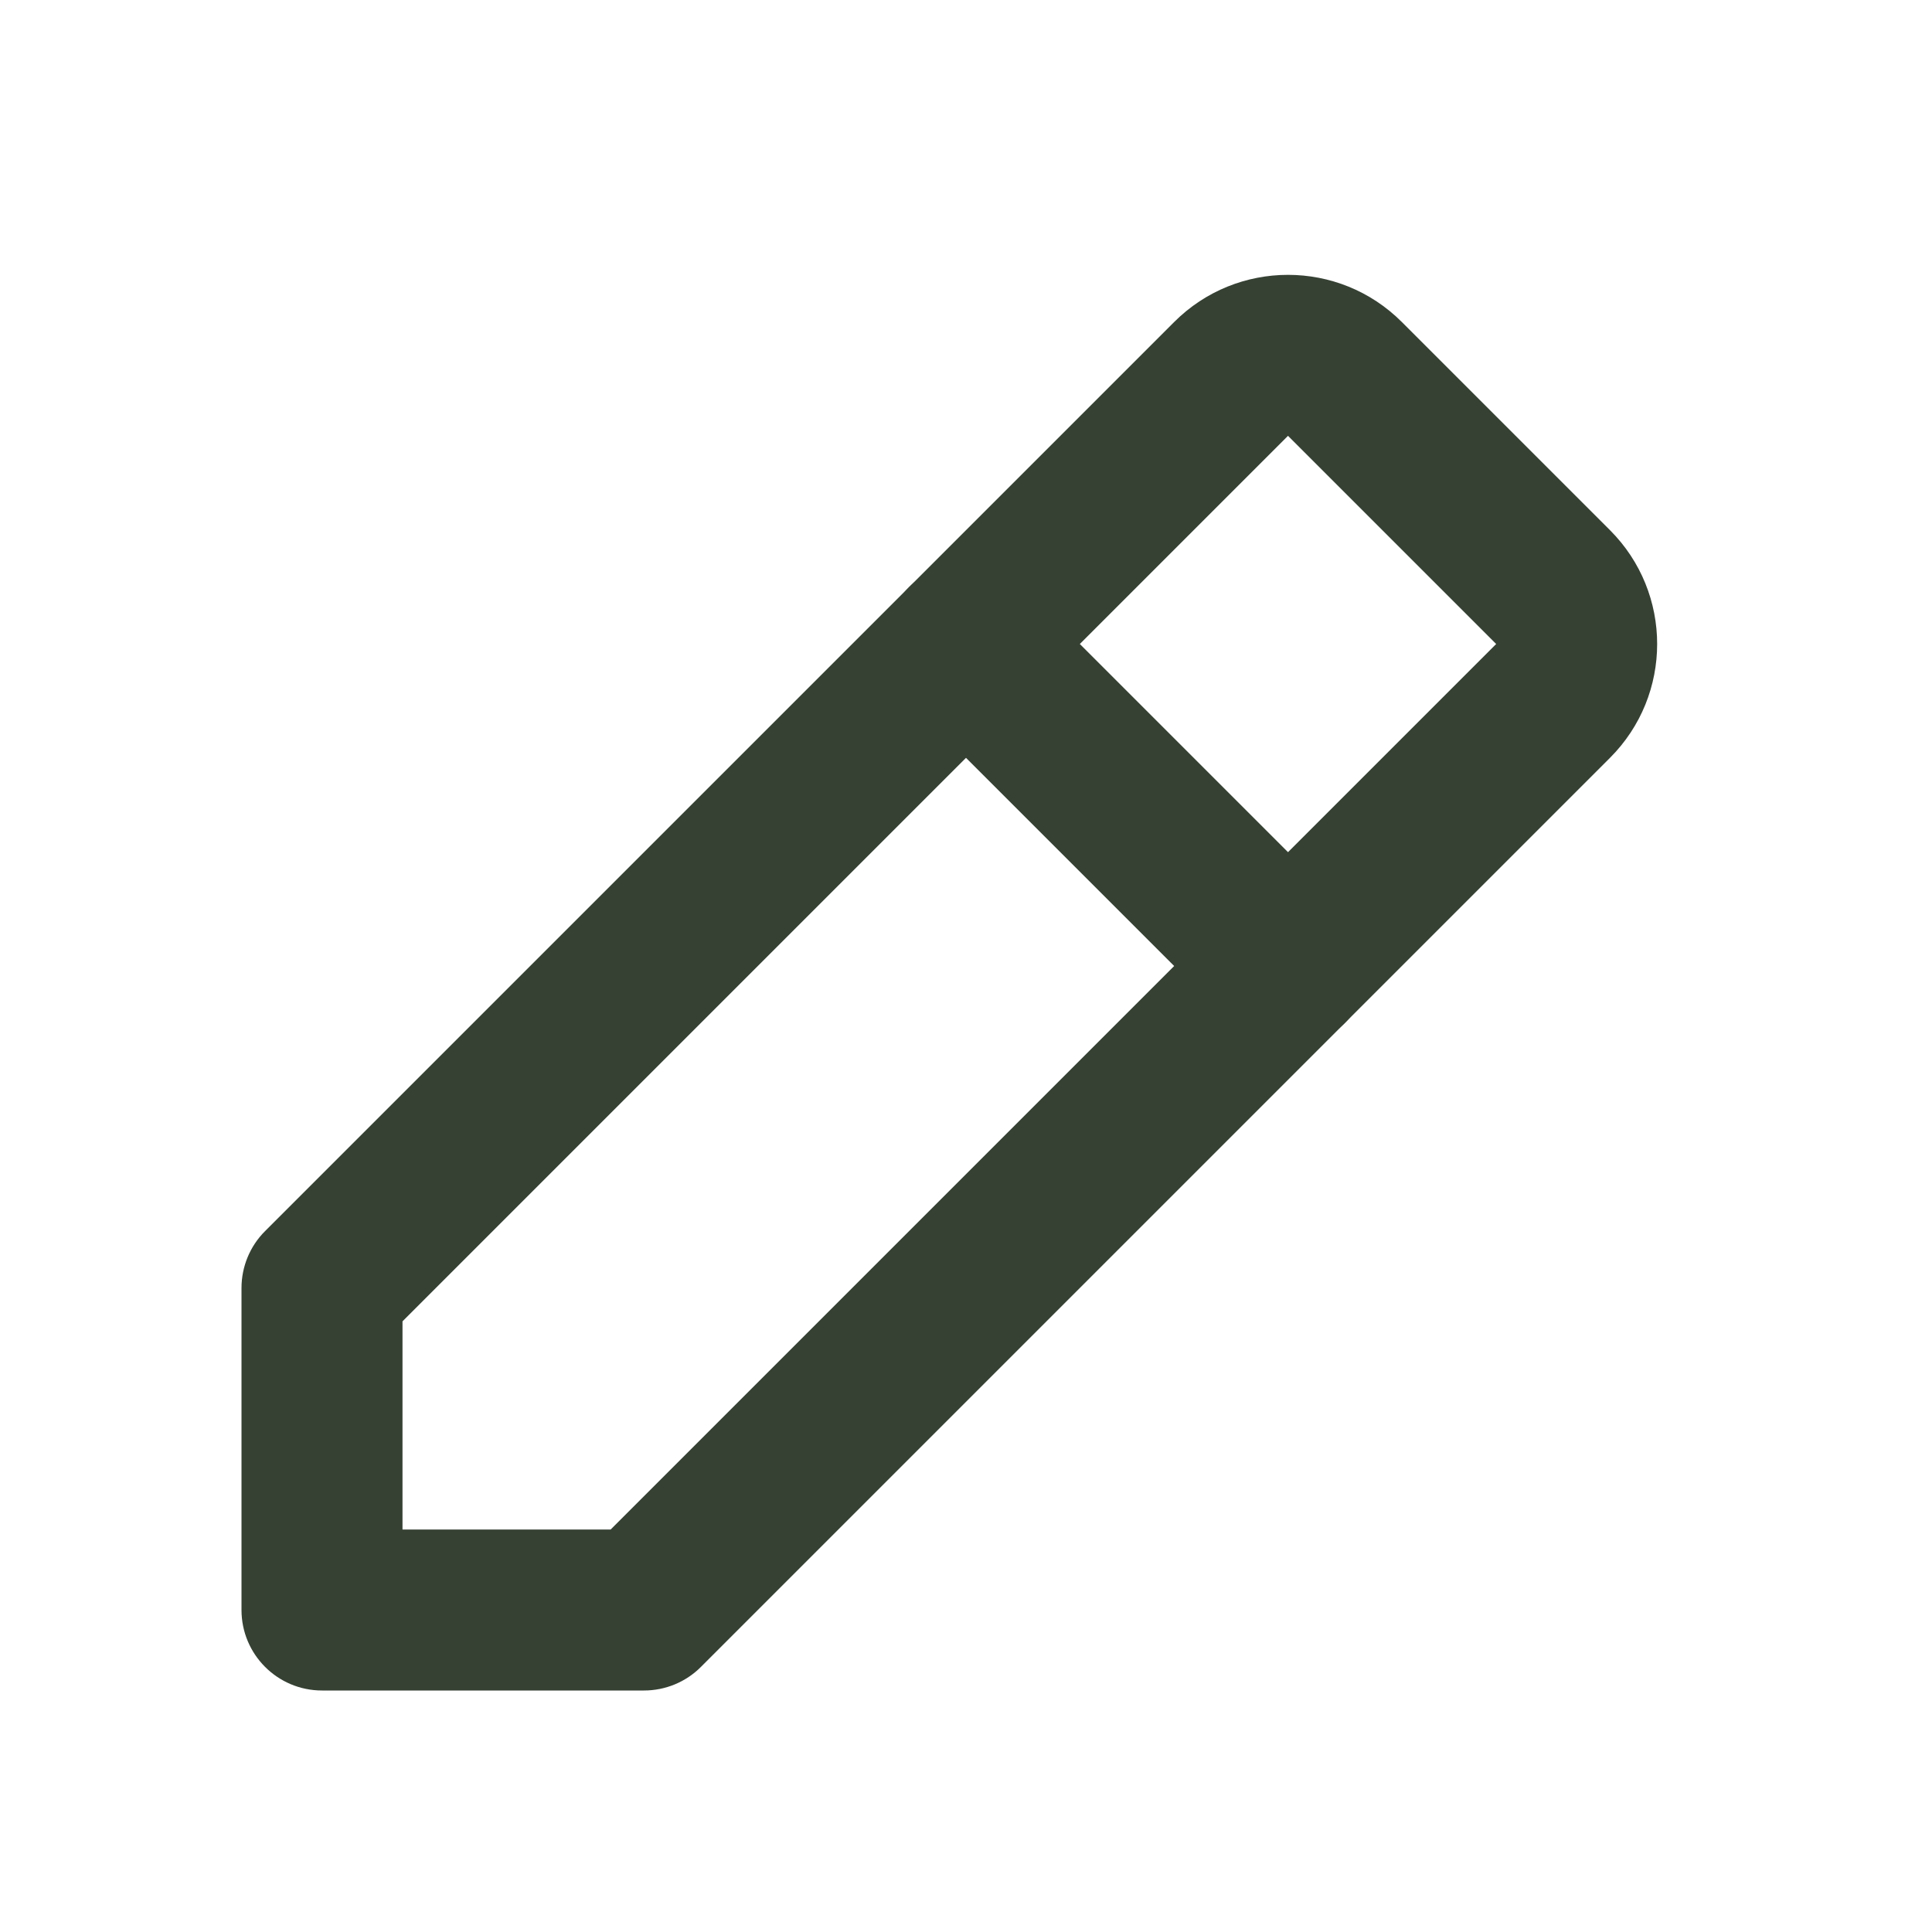
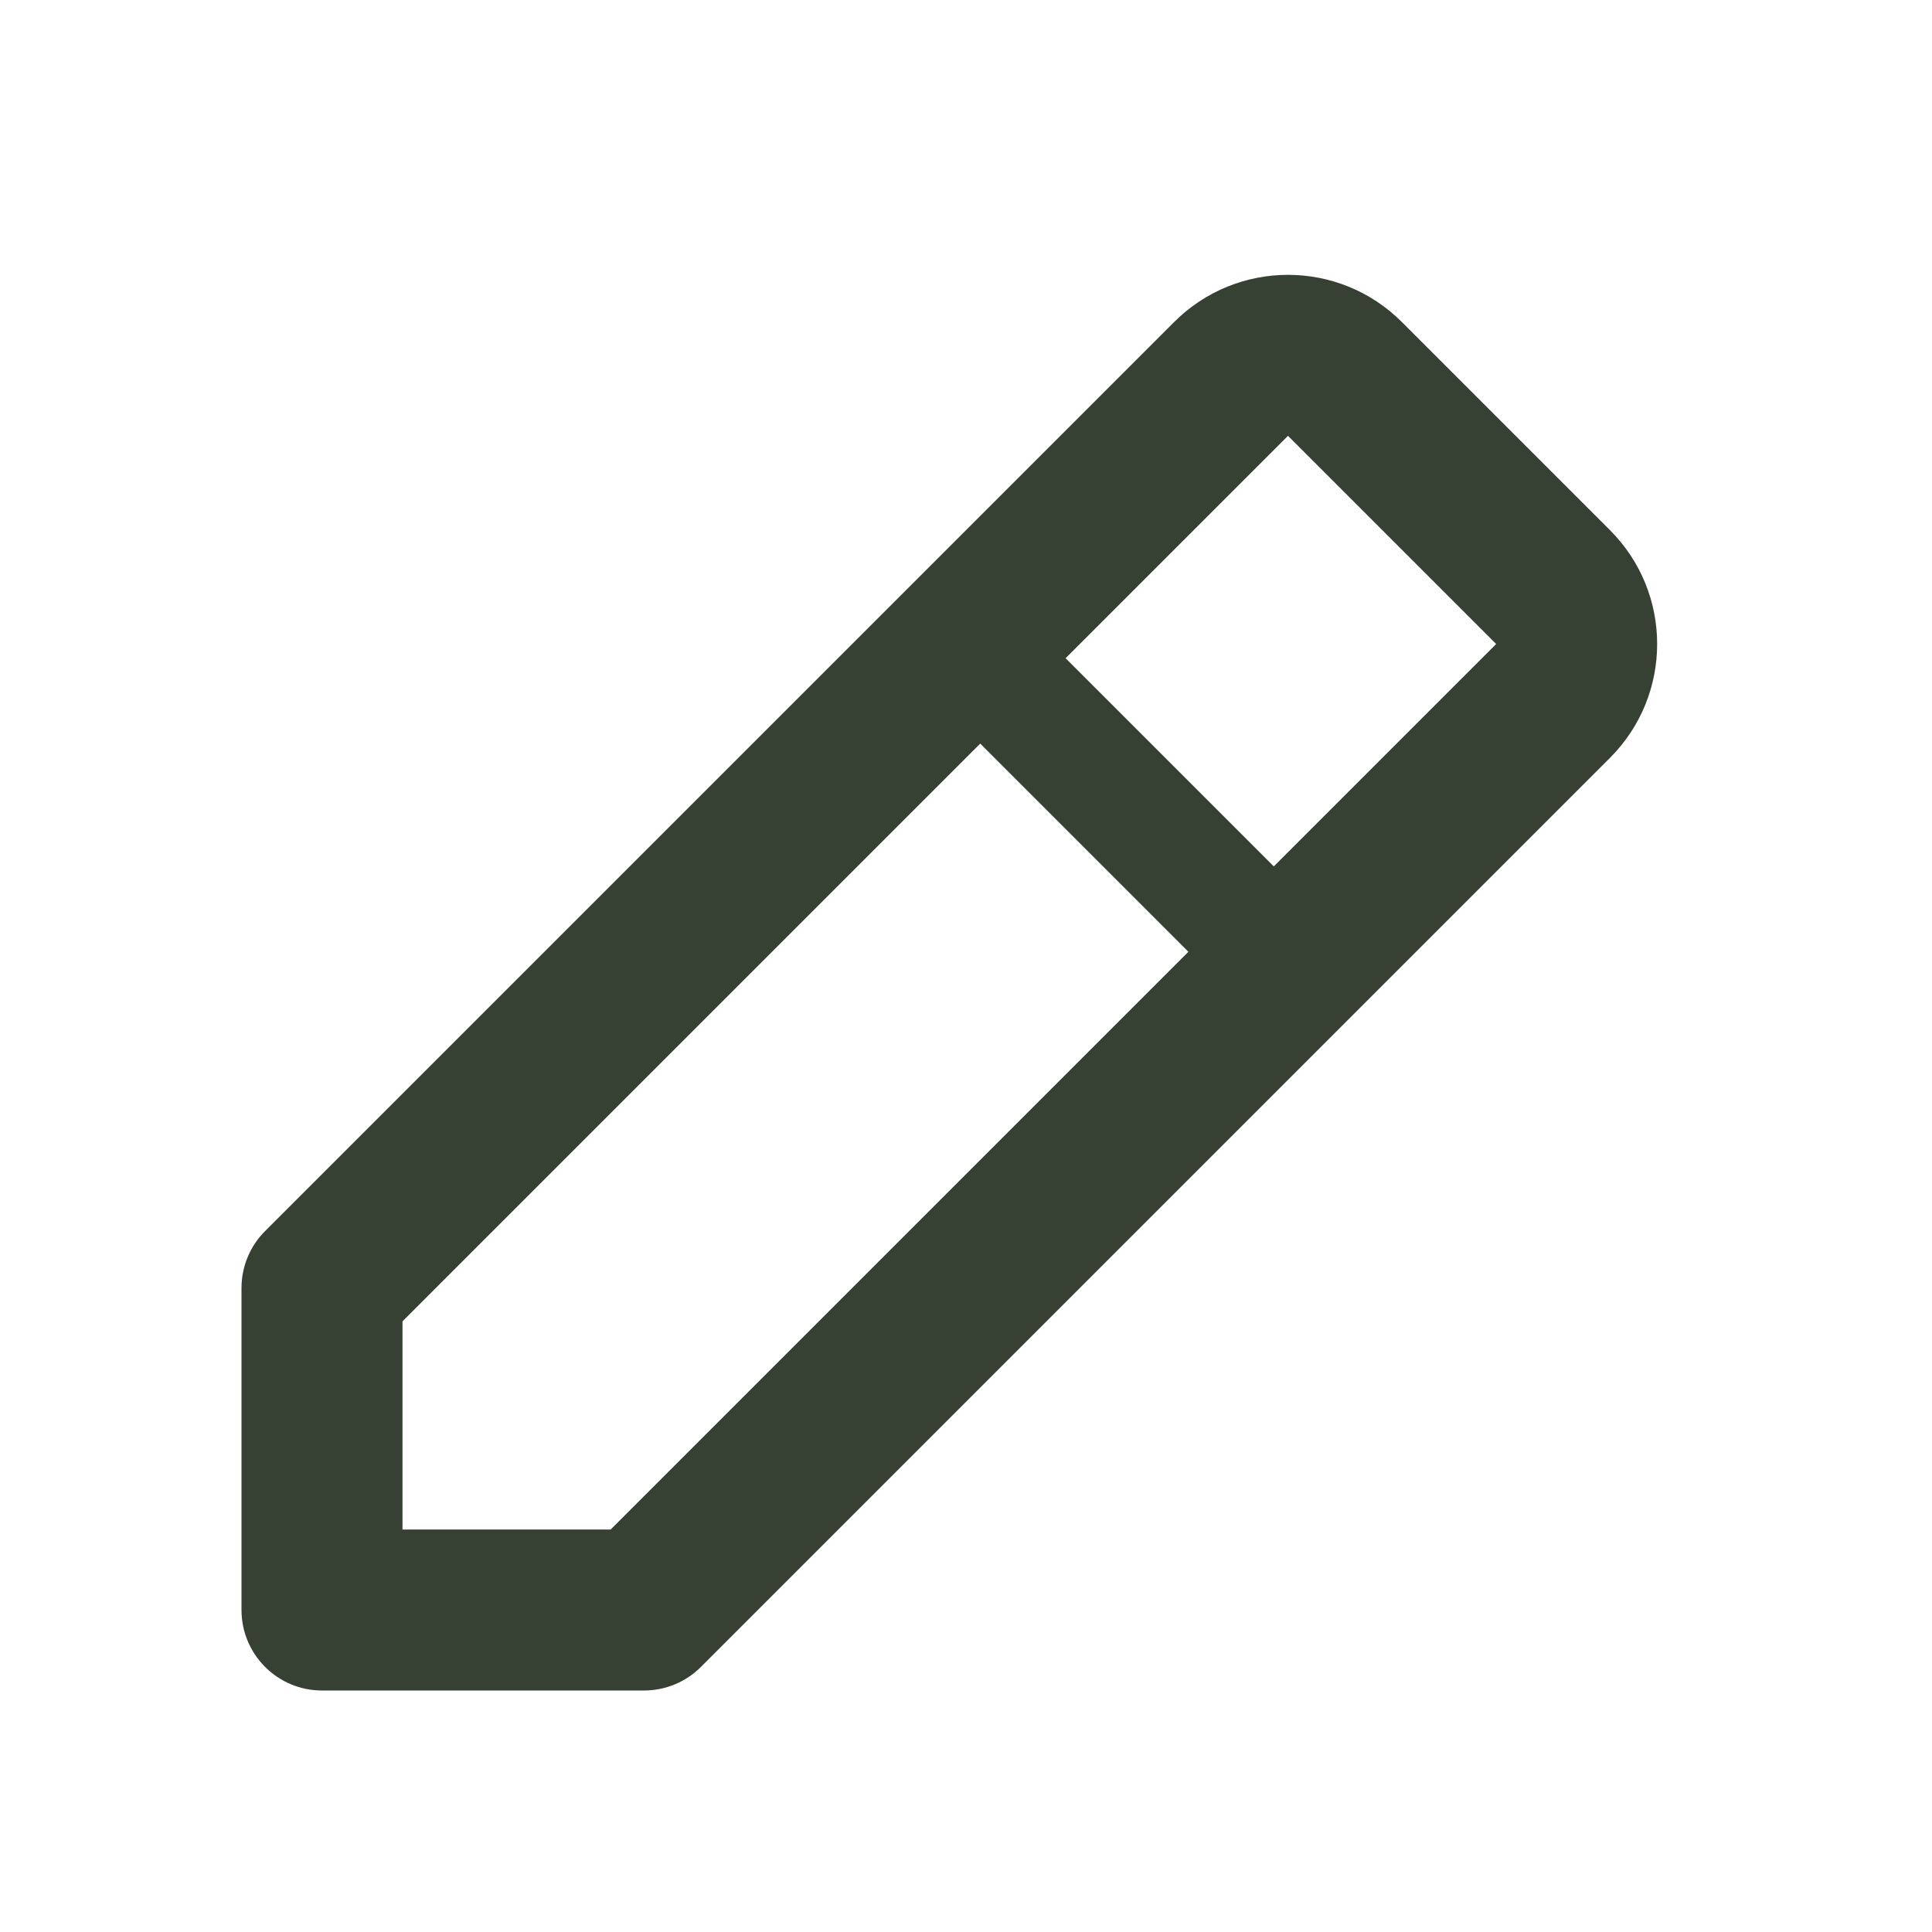
<svg xmlns="http://www.w3.org/2000/svg" width="24" height="24" viewBox="0 0 24 24" fill="none">
  <path d="M8 20V21C8.265 21 8.52 20.895 8.707 20.707L8 20ZM4 20H3C3 20.552 3.448 21 4 21V20ZM4 16L3.293 15.293C3.105 15.48 3 15.735 3 16H4ZM15.293 4.707L16 5.414L16 5.414L15.293 4.707ZM16.707 4.707L16 5.414L16 5.414L16.707 4.707ZM19.293 7.293L20 6.586V6.586L19.293 7.293ZM19.293 8.707L18.586 8L19.293 8.707ZM8 19H4V21H8V19ZM5 20V16H3V20H5ZM4.707 16.707L16 5.414L14.586 4L3.293 15.293L4.707 16.707ZM16 5.414L18.586 8L20 6.586L17.414 4L16 5.414ZM18.586 8L7.293 19.293L8.707 20.707L20 9.414L18.586 8ZM18.586 8V8L20 9.414C20.781 8.633 20.781 7.367 20 6.586L18.586 8ZM16 5.414H16L17.414 4C16.633 3.219 15.367 3.219 14.586 4L16 5.414Z" fill="#364134" />
-   <path d="M12 8L16 12" stroke="#364134" stroke-width="2" stroke-linecap="round" stroke-linejoin="round" />
+   <path d="M12 8L16 12" stroke="#364134" stroke-width="1.5" stroke-linecap="round" stroke-linejoin="round" />
</svg>
